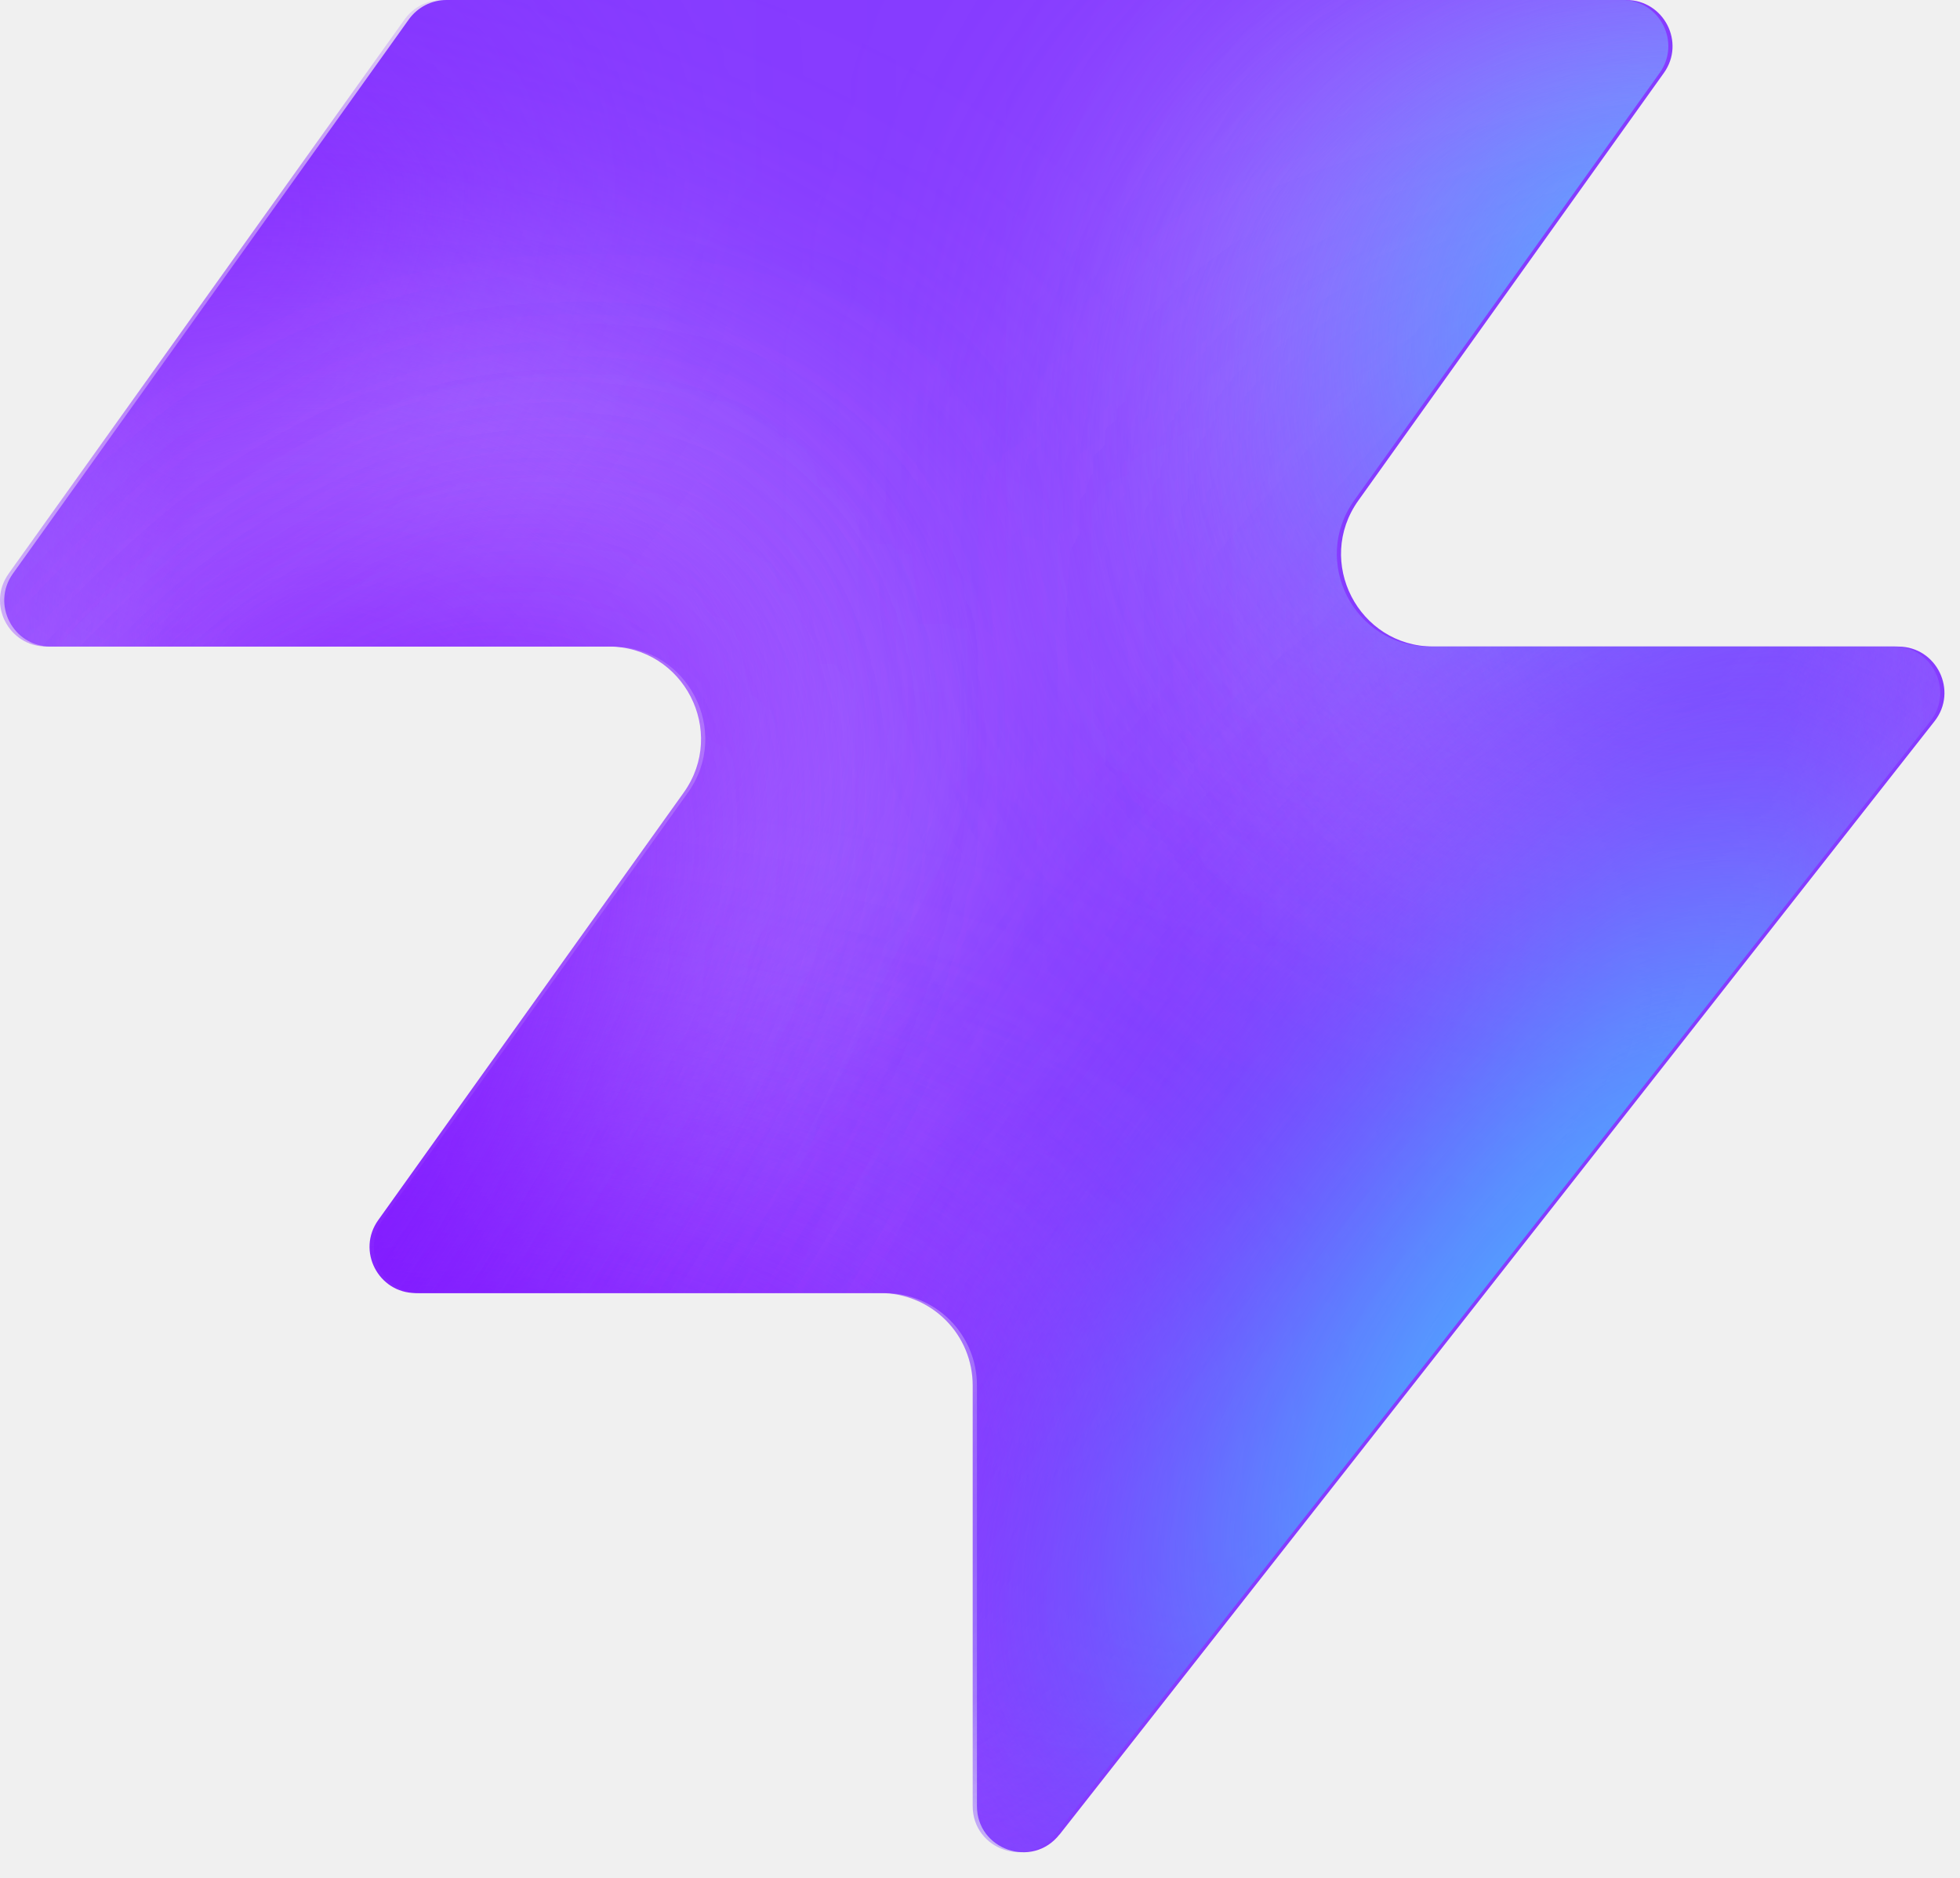
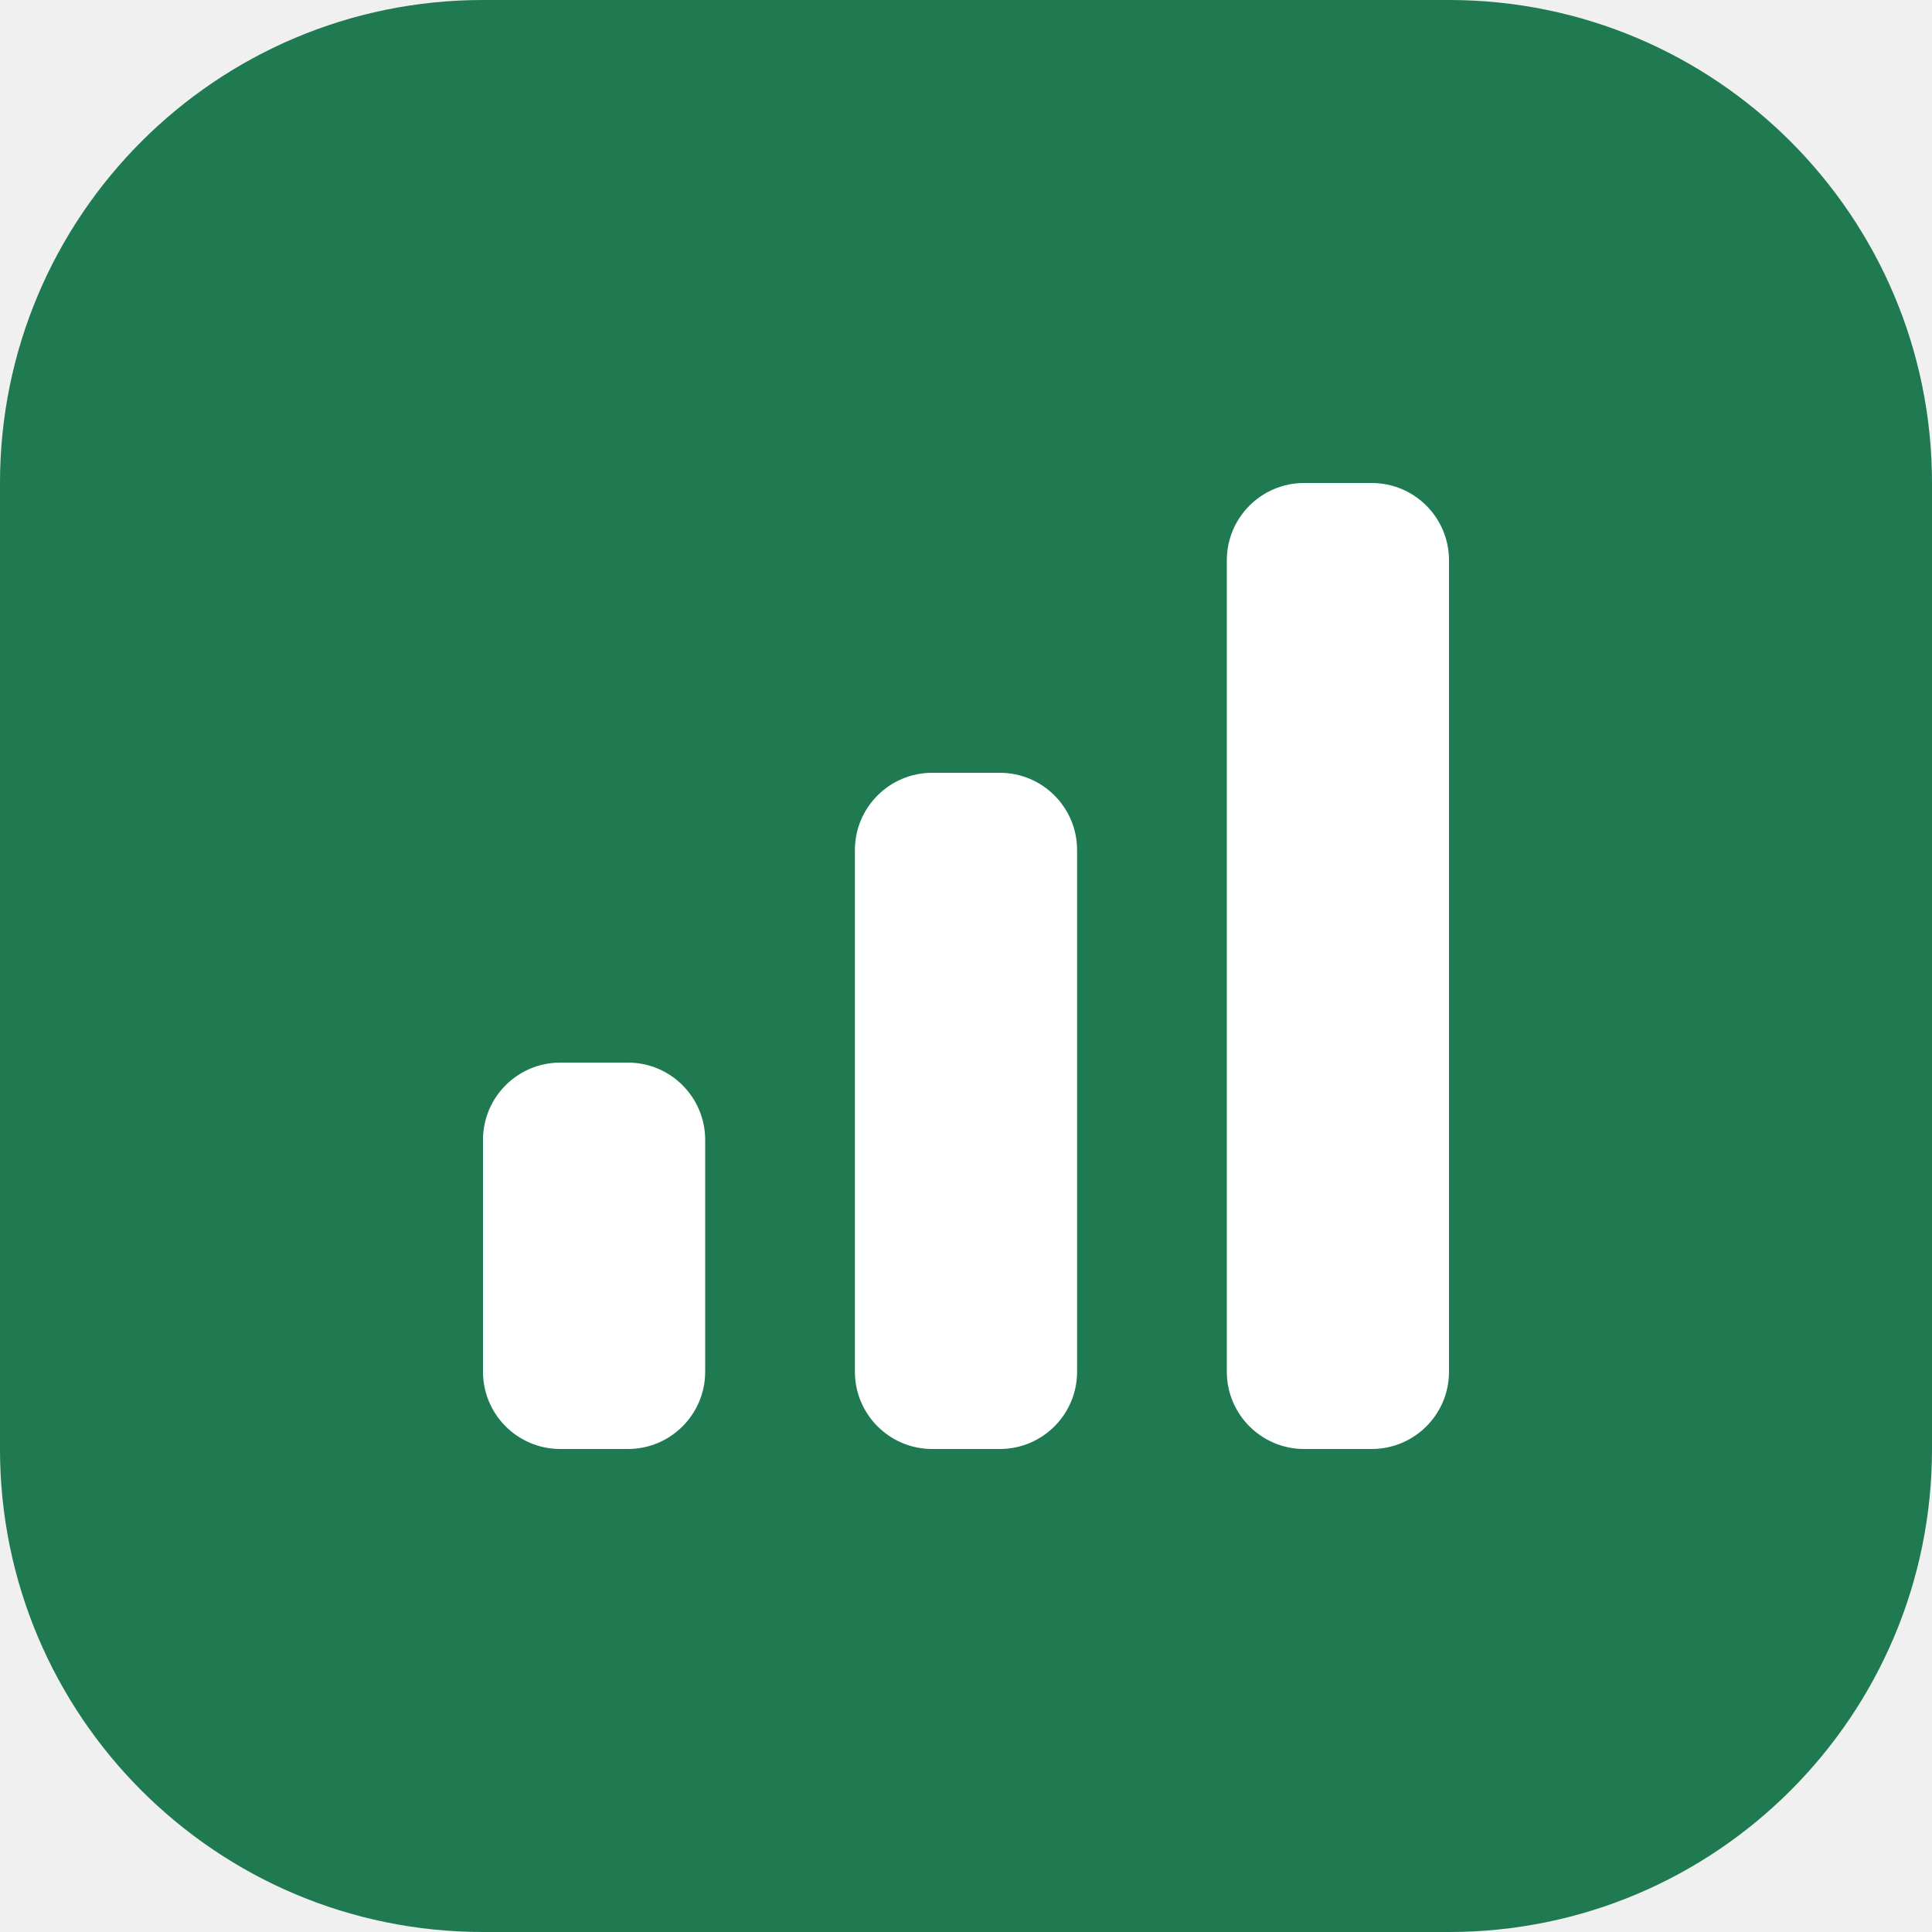
- <svg xmlns="http://www.w3.org/2000/svg" width="48" height="46" fill="none" viewBox="0 0 48 46">
-   <path fill="#863bff" d="M25.946 44.938c-.664.845-2.021.375-2.021-.698V33.937a2.26 2.26 0 0 0-2.262-2.262H10.287c-.92 0-1.456-1.04-.92-1.788l7.48-10.471c1.07-1.497 0-3.578-1.842-3.578H1.237c-.92 0-1.456-1.04-.92-1.788L10.013.474c.214-.297.556-.474.92-.474h28.894c.92 0 1.456 1.04.92 1.788l-7.48 10.471c-1.07 1.498 0 3.579 1.842 3.579h11.377c.943 0 1.473 1.088.89 1.83L25.947 44.94z" style="fill:#863bff;fill:color(display-p3 .525 .23 1);fill-opacity:1" />
-   <mask id="a" width="48" height="46" x="0" y="0" maskUnits="userSpaceOnUse" style="mask-type:alpha">
-     <path fill="#000" d="M25.842 44.938c-.664.844-2.021.375-2.021-.698V33.937a2.26 2.26 0 0 0-2.262-2.262H10.183c-.92 0-1.456-1.04-.92-1.788l7.48-10.471c1.07-1.498 0-3.579-1.842-3.579H1.133c-.92 0-1.456-1.04-.92-1.787L9.91.473c.214-.297.556-.474.92-.474h28.894c.92 0 1.456 1.04.92 1.788l-7.48 10.471c-1.07 1.498 0 3.578 1.842 3.578h11.377c.943 0 1.473 1.088.89 1.832L25.843 44.94z" style="fill:#000;fill-opacity:1" />
-   </mask>
-   <g mask="url(#a)">
-     <g filter="url(#b)">
-       <ellipse cx="5.508" cy="14.704" fill="#ede6ff" rx="5.508" ry="14.704" style="fill:#ede6ff;fill:color(display-p3 .927 .903 1);fill-opacity:1" transform="matrix(.00324 1 1 -.00324 -4.47 31.516)" />
-     </g>
-     <g filter="url(#c)">
-       <ellipse cx="10.399" cy="29.851" fill="#ede6ff" rx="10.399" ry="29.851" style="fill:#ede6ff;fill:color(display-p3 .927 .903 1);fill-opacity:1" transform="matrix(.00324 1 1 -.00324 -39.328 7.883)" />
-     </g>
-     <g filter="url(#d)">
-       <ellipse cx="5.508" cy="30.487" fill="#7e14ff" rx="5.508" ry="30.487" style="fill:#7e14ff;fill:color(display-p3 .492 .077 1);fill-opacity:1" transform="rotate(89.814 -25.913 -14.639)scale(1 -1)" />
-     </g>
-     <g filter="url(#e)">
-       <ellipse cx="5.508" cy="30.599" fill="#7e14ff" rx="5.508" ry="30.599" style="fill:#7e14ff;fill:color(display-p3 .492 .077 1);fill-opacity:1" transform="rotate(89.814 -32.644 -3.334)scale(1 -1)" />
-     </g>
-     <g filter="url(#f)">
-       <ellipse cx="5.508" cy="30.599" fill="#7e14ff" rx="5.508" ry="30.599" style="fill:#7e14ff;fill:color(display-p3 .492 .077 1);fill-opacity:1" transform="matrix(.00324 1 1 -.00324 -34.34 30.47)" />
-     </g>
-     <g filter="url(#g)">
-       <ellipse cx="14.072" cy="22.078" fill="#ede6ff" rx="14.072" ry="22.078" style="fill:#ede6ff;fill:color(display-p3 .927 .903 1);fill-opacity:1" transform="rotate(93.35 24.506 48.493)scale(-1 1)" />
-     </g>
-     <g filter="url(#h)">
-       <ellipse cx="3.47" cy="21.501" fill="#7e14ff" rx="3.47" ry="21.501" style="fill:#7e14ff;fill:color(display-p3 .492 .077 1);fill-opacity:1" transform="rotate(89.009 28.708 47.59)scale(-1 1)" />
-     </g>
-     <g filter="url(#i)">
-       <ellipse cx="3.47" cy="21.501" fill="#7e14ff" rx="3.47" ry="21.501" style="fill:#7e14ff;fill:color(display-p3 .492 .077 1);fill-opacity:1" transform="rotate(89.009 28.708 47.59)scale(-1 1)" />
-     </g>
-     <g filter="url(#j)">
-       <ellipse cx=".387" cy="8.972" fill="#7e14ff" rx="4.407" ry="29.108" style="fill:#7e14ff;fill:color(display-p3 .492 .077 1);fill-opacity:1" transform="rotate(39.51 .387 8.972)" />
-     </g>
-     <g filter="url(#k)">
-       <ellipse cx="47.523" cy="-6.092" fill="#7e14ff" rx="4.407" ry="29.108" style="fill:#7e14ff;fill:color(display-p3 .492 .077 1);fill-opacity:1" transform="rotate(37.892 47.523 -6.092)" />
-     </g>
-     <g filter="url(#l)">
-       <ellipse cx="41.412" cy="6.333" fill="#47bfff" rx="5.971" ry="9.665" style="fill:#47bfff;fill:color(display-p3 .28 .748 1);fill-opacity:1" transform="rotate(37.892 41.412 6.333)" />
-     </g>
-     <g filter="url(#m)">
-       <ellipse cx="-1.879" cy="38.332" fill="#7e14ff" rx="4.407" ry="29.108" style="fill:#7e14ff;fill:color(display-p3 .492 .077 1);fill-opacity:1" transform="rotate(37.892 -1.88 38.332)" />
-     </g>
-     <g filter="url(#n)">
-       <ellipse cx="-1.879" cy="38.332" fill="#7e14ff" rx="4.407" ry="29.108" style="fill:#7e14ff;fill:color(display-p3 .492 .077 1);fill-opacity:1" transform="rotate(37.892 -1.88 38.332)" />
-     </g>
-     <g filter="url(#o)">
-       <ellipse cx="35.651" cy="29.907" fill="#7e14ff" rx="4.407" ry="29.108" style="fill:#7e14ff;fill:color(display-p3 .492 .077 1);fill-opacity:1" transform="rotate(37.892 35.651 29.907)" />
-     </g>
-     <g filter="url(#p)">
-       <ellipse cx="38.418" cy="32.4" fill="#47bfff" rx="5.971" ry="15.297" style="fill:#47bfff;fill:color(display-p3 .28 .748 1);fill-opacity:1" transform="rotate(37.892 38.418 32.4)" />
-     </g>
+ <svg xmlns="http://www.w3.org/2000/svg" width="40" height="40" viewBox="0 0 40 40">
+   <rect width="40" height="40" rx="10" fill="#1f7a52" />
+   <g fill="#fff">
+     <rect x="10" y="22" width="4.6" height="8" rx="1.6" />
+     <rect x="17.7" y="16" width="4.6" height="14" rx="1.6" />
+     <rect x="25.4" y="10" width="4.6" height="20" rx="1.6" />
  </g>
-   <defs>
-     <filter id="b" width="60.045" height="41.654" x="-19.77" y="16.149" color-interpolation-filters="sRGB" filterUnits="userSpaceOnUse">
-       <feFlood flood-opacity="0" result="BackgroundImageFix" />
-       <feBlend in="SourceGraphic" in2="BackgroundImageFix" result="shape" />
-       <feGaussianBlur result="effect1_foregroundBlur_2002_17158" stdDeviation="7.659" />
-     </filter>
-     <filter id="c" width="90.34" height="51.437" x="-54.613" y="-7.533" color-interpolation-filters="sRGB" filterUnits="userSpaceOnUse">
-       <feFlood flood-opacity="0" result="BackgroundImageFix" />
-       <feBlend in="SourceGraphic" in2="BackgroundImageFix" result="shape" />
-       <feGaussianBlur result="effect1_foregroundBlur_2002_17158" stdDeviation="7.659" />
-     </filter>
-     <filter id="d" width="79.355" height="29.4" x="-49.64" y="2.03" color-interpolation-filters="sRGB" filterUnits="userSpaceOnUse">
-       <feFlood flood-opacity="0" result="BackgroundImageFix" />
-       <feBlend in="SourceGraphic" in2="BackgroundImageFix" result="shape" />
-       <feGaussianBlur result="effect1_foregroundBlur_2002_17158" stdDeviation="4.596" />
-     </filter>
-     <filter id="e" width="79.579" height="29.4" x="-45.045" y="20.029" color-interpolation-filters="sRGB" filterUnits="userSpaceOnUse">
-       <feFlood flood-opacity="0" result="BackgroundImageFix" />
-       <feBlend in="SourceGraphic" in2="BackgroundImageFix" result="shape" />
-       <feGaussianBlur result="effect1_foregroundBlur_2002_17158" stdDeviation="4.596" />
-     </filter>
-     <filter id="f" width="79.579" height="29.4" x="-43.513" y="21.178" color-interpolation-filters="sRGB" filterUnits="userSpaceOnUse">
-       <feFlood flood-opacity="0" result="BackgroundImageFix" />
-       <feBlend in="SourceGraphic" in2="BackgroundImageFix" result="shape" />
-       <feGaussianBlur result="effect1_foregroundBlur_2002_17158" stdDeviation="4.596" />
-     </filter>
-     <filter id="g" width="74.749" height="58.852" x="15.756" y="-17.901" color-interpolation-filters="sRGB" filterUnits="userSpaceOnUse">
-       <feFlood flood-opacity="0" result="BackgroundImageFix" />
-       <feBlend in="SourceGraphic" in2="BackgroundImageFix" result="shape" />
-       <feGaussianBlur result="effect1_foregroundBlur_2002_17158" stdDeviation="7.659" />
-     </filter>
-     <filter id="h" width="61.377" height="25.362" x="23.548" y="2.284" color-interpolation-filters="sRGB" filterUnits="userSpaceOnUse">
-       <feFlood flood-opacity="0" result="BackgroundImageFix" />
-       <feBlend in="SourceGraphic" in2="BackgroundImageFix" result="shape" />
-       <feGaussianBlur result="effect1_foregroundBlur_2002_17158" stdDeviation="4.596" />
-     </filter>
-     <filter id="i" width="61.377" height="25.362" x="23.548" y="2.284" color-interpolation-filters="sRGB" filterUnits="userSpaceOnUse">
-       <feFlood flood-opacity="0" result="BackgroundImageFix" />
-       <feBlend in="SourceGraphic" in2="BackgroundImageFix" result="shape" />
-       <feGaussianBlur result="effect1_foregroundBlur_2002_17158" stdDeviation="4.596" />
-     </filter>
-     <filter id="j" width="56.045" height="63.649" x="-27.636" y="-22.853" color-interpolation-filters="sRGB" filterUnits="userSpaceOnUse">
-       <feFlood flood-opacity="0" result="BackgroundImageFix" />
-       <feBlend in="SourceGraphic" in2="BackgroundImageFix" result="shape" />
-       <feGaussianBlur result="effect1_foregroundBlur_2002_17158" stdDeviation="4.596" />
-     </filter>
-     <filter id="k" width="54.814" height="64.646" x="20.116" y="-38.415" color-interpolation-filters="sRGB" filterUnits="userSpaceOnUse">
-       <feFlood flood-opacity="0" result="BackgroundImageFix" />
-       <feBlend in="SourceGraphic" in2="BackgroundImageFix" result="shape" />
-       <feGaussianBlur result="effect1_foregroundBlur_2002_17158" stdDeviation="4.596" />
-     </filter>
-     <filter id="l" width="33.541" height="35.313" x="24.641" y="-11.323" color-interpolation-filters="sRGB" filterUnits="userSpaceOnUse">
-       <feFlood flood-opacity="0" result="BackgroundImageFix" />
-       <feBlend in="SourceGraphic" in2="BackgroundImageFix" result="shape" />
-       <feGaussianBlur result="effect1_foregroundBlur_2002_17158" stdDeviation="4.596" />
-     </filter>
-     <filter id="m" width="54.814" height="64.646" x="-29.286" y="6.009" color-interpolation-filters="sRGB" filterUnits="userSpaceOnUse">
-       <feFlood flood-opacity="0" result="BackgroundImageFix" />
-       <feBlend in="SourceGraphic" in2="BackgroundImageFix" result="shape" />
-       <feGaussianBlur result="effect1_foregroundBlur_2002_17158" stdDeviation="4.596" />
-     </filter>
-     <filter id="n" width="54.814" height="64.646" x="-29.286" y="6.009" color-interpolation-filters="sRGB" filterUnits="userSpaceOnUse">
-       <feFlood flood-opacity="0" result="BackgroundImageFix" />
-       <feBlend in="SourceGraphic" in2="BackgroundImageFix" result="shape" />
-       <feGaussianBlur result="effect1_foregroundBlur_2002_17158" stdDeviation="4.596" />
-     </filter>
-     <filter id="o" width="54.814" height="64.646" x="8.244" y="-2.416" color-interpolation-filters="sRGB" filterUnits="userSpaceOnUse">
-       <feFlood flood-opacity="0" result="BackgroundImageFix" />
-       <feBlend in="SourceGraphic" in2="BackgroundImageFix" result="shape" />
-       <feGaussianBlur result="effect1_foregroundBlur_2002_17158" stdDeviation="4.596" />
-     </filter>
-     <filter id="p" width="39.409" height="43.623" x="18.713" y="10.588" color-interpolation-filters="sRGB" filterUnits="userSpaceOnUse">
-       <feFlood flood-opacity="0" result="BackgroundImageFix" />
-       <feBlend in="SourceGraphic" in2="BackgroundImageFix" result="shape" />
-       <feGaussianBlur result="effect1_foregroundBlur_2002_17158" stdDeviation="4.596" />
-     </filter>
-   </defs>
</svg>
